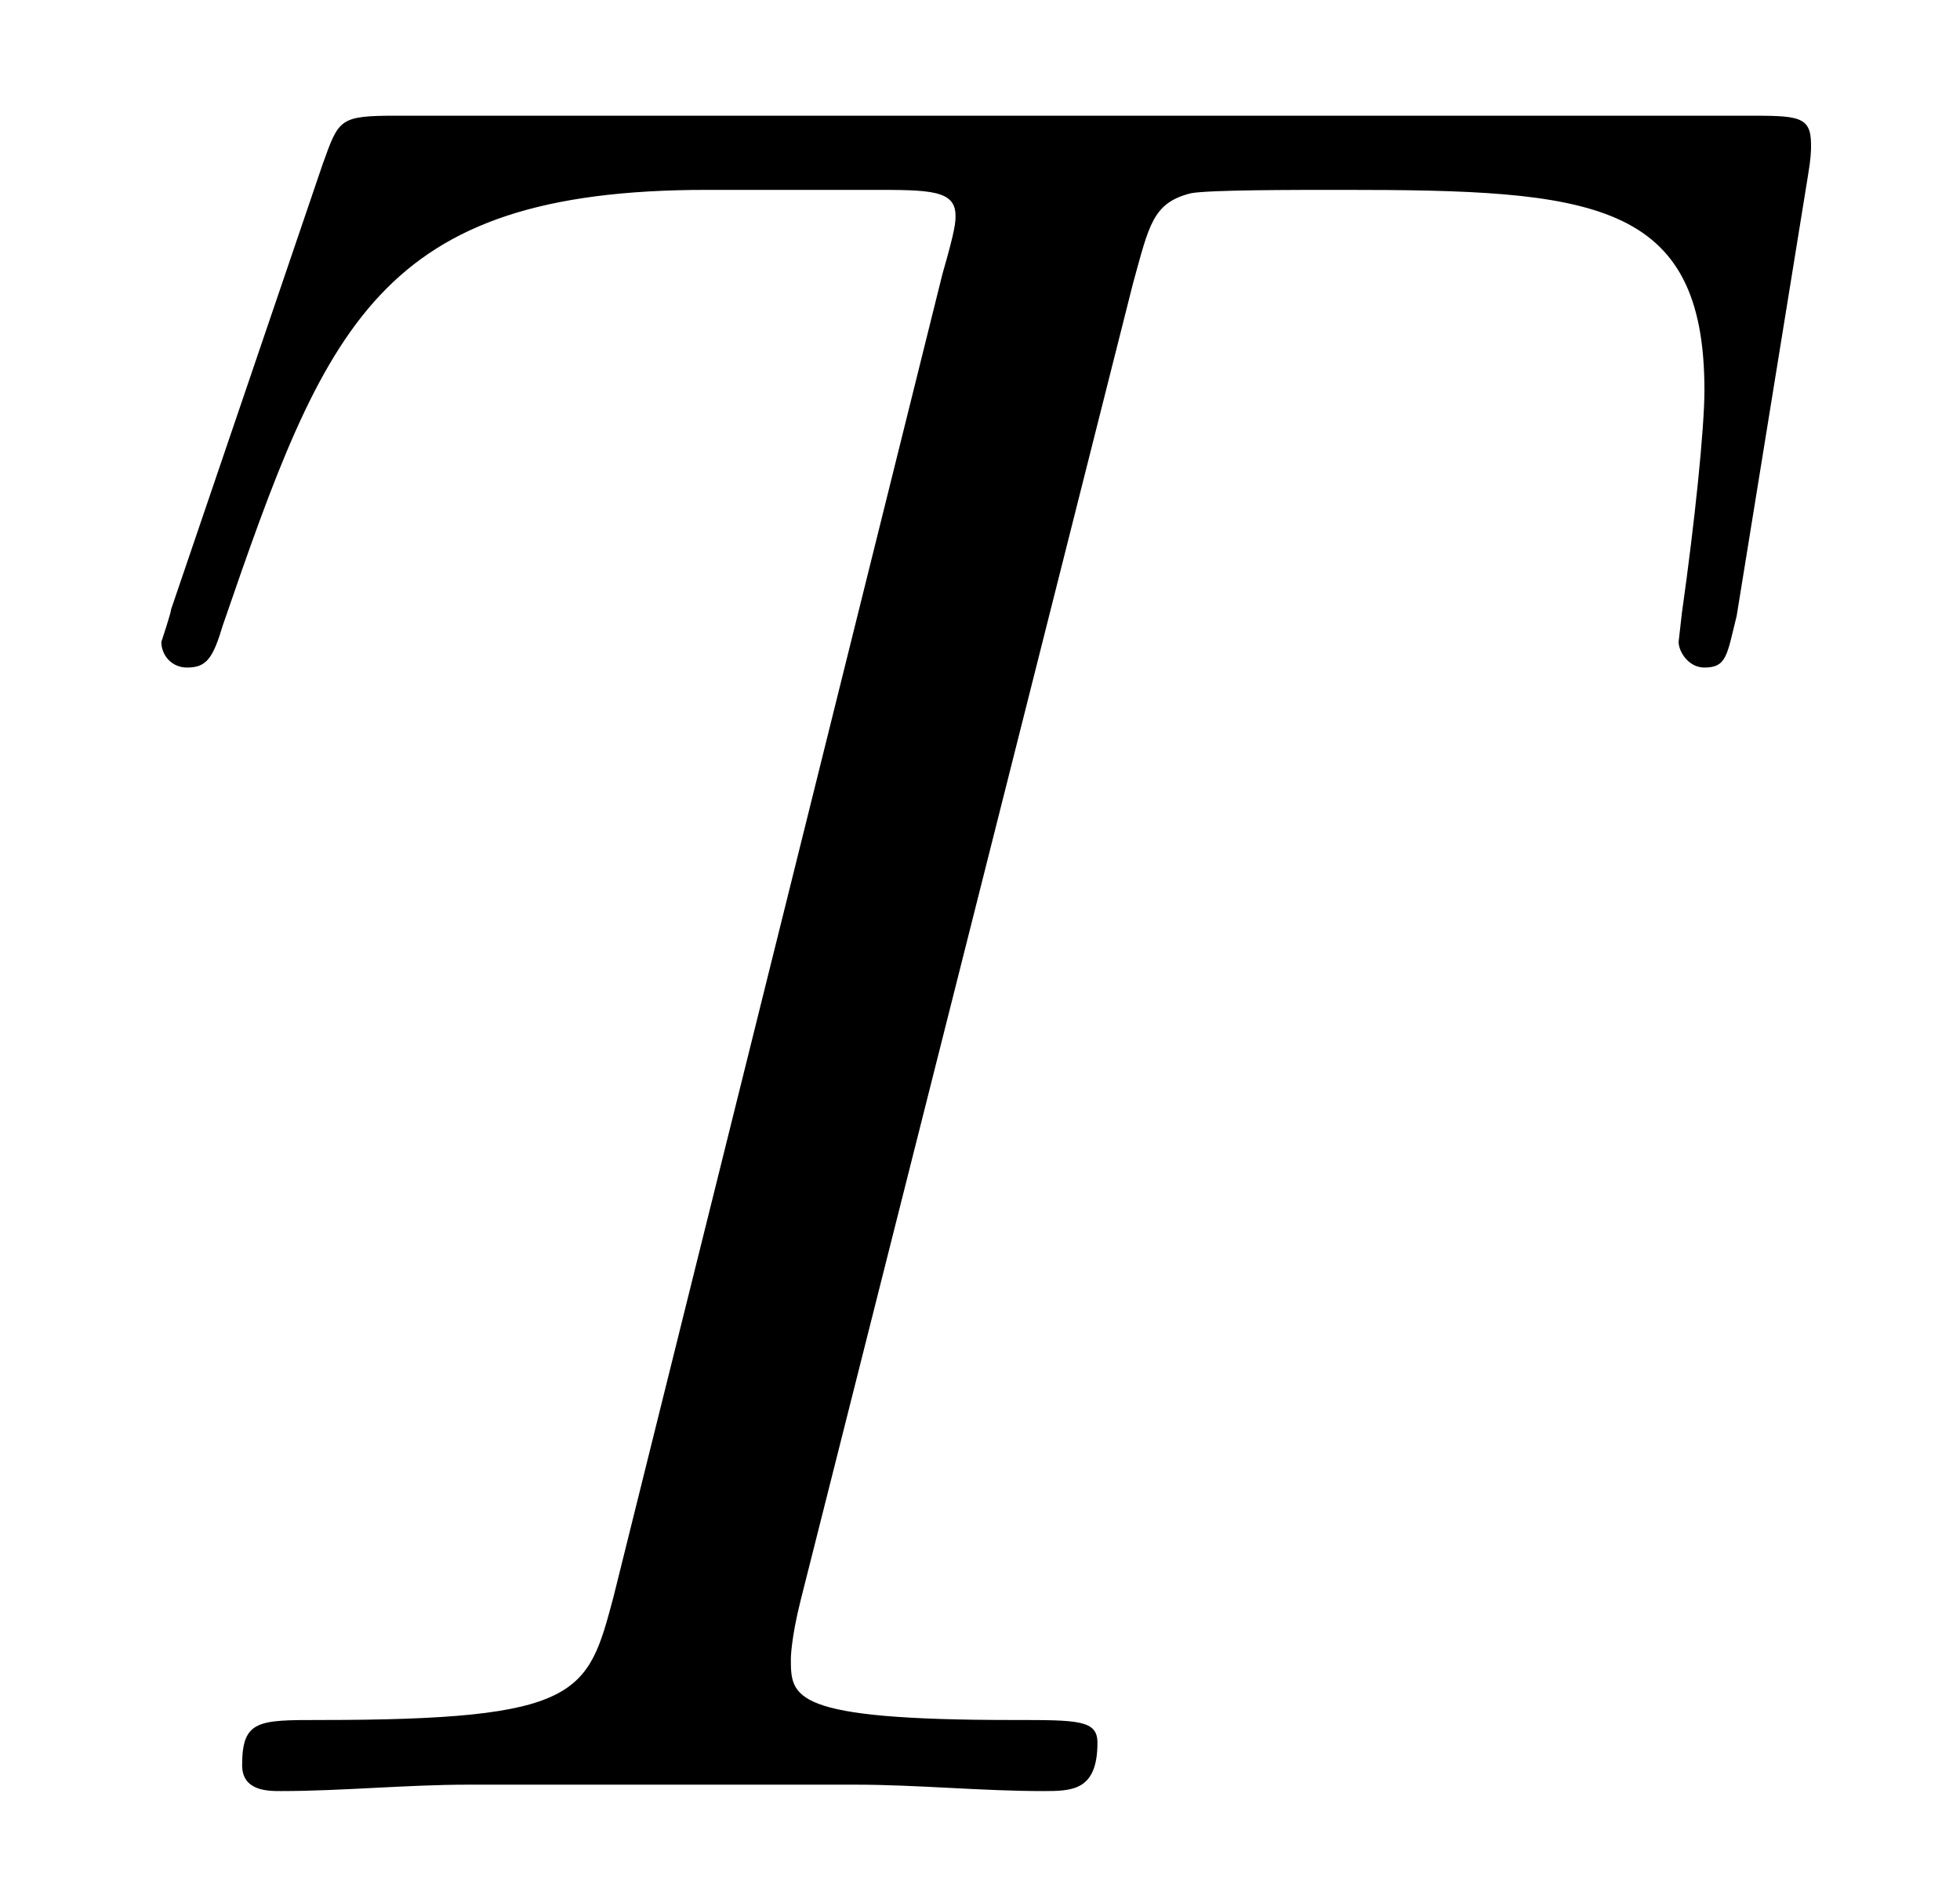
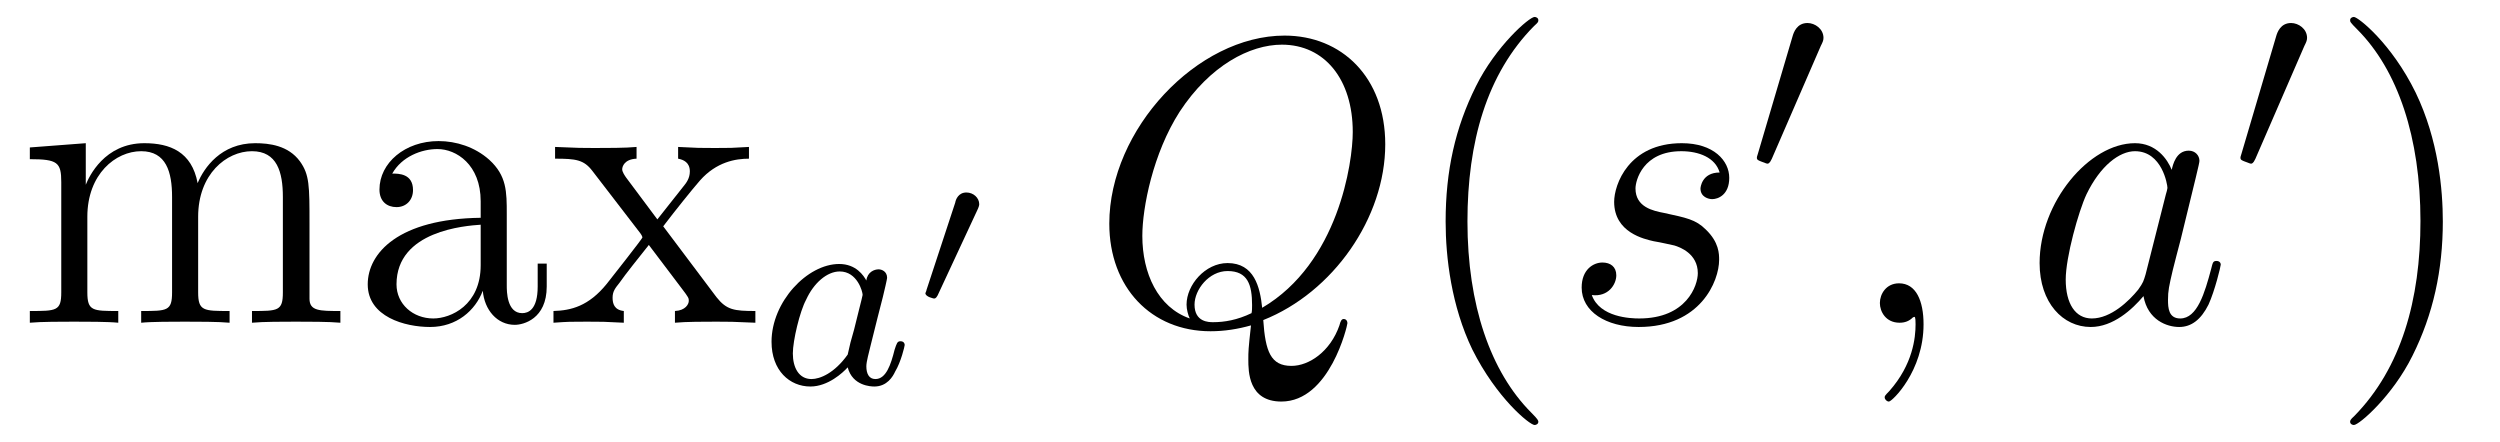
- <svg xmlns="http://www.w3.org/2000/svg" xmlns:xlink="http://www.w3.org/1999/xlink" viewBox="0 0 9.487 9.169" version="1.2">
+ <svg xmlns="http://www.w3.org/2000/svg" xmlns:xlink="http://www.w3.org/1999/xlink" viewBox="0 0 73.328 12.955" version="1.2">
  <defs>
    <g>
      <symbol overflow="visible" id="glyph0-0">
        <path style="stroke:none;" d="" />
      </symbol>
      <symbol overflow="visible" id="glyph0-1">
-         <path style="stroke:none;" d="M 4.984 -7.297 C 5.062 -7.578 5.078 -7.688 5.266 -7.734 C 5.359 -7.75 5.75 -7.75 6 -7.75 C 7.203 -7.75 7.75 -7.703 7.75 -6.781 C 7.75 -6.594 7.703 -6.141 7.641 -5.703 L 7.625 -5.562 C 7.625 -5.516 7.672 -5.438 7.75 -5.438 C 7.859 -5.438 7.859 -5.5 7.906 -5.688 L 8.25 -7.812 C 8.266 -7.906 8.266 -7.938 8.266 -7.969 C 8.266 -8.109 8.203 -8.109 7.953 -8.109 L 1.422 -8.109 C 1.141 -8.109 1.141 -8.094 1.062 -7.875 L 0.328 -5.719 C 0.328 -5.703 0.281 -5.562 0.281 -5.562 C 0.281 -5.5 0.328 -5.438 0.406 -5.438 C 0.5 -5.438 0.531 -5.484 0.578 -5.641 C 1.078 -7.094 1.328 -7.75 2.922 -7.75 L 3.719 -7.75 C 4 -7.75 4.125 -7.75 4.125 -7.625 C 4.125 -7.594 4.125 -7.562 4.062 -7.344 L 2.469 -0.938 C 2.344 -0.469 2.312 -0.344 1.047 -0.344 C 0.75 -0.344 0.672 -0.344 0.672 -0.125 C 0.672 0 0.797 0 0.859 0 C 1.156 0 1.469 -0.031 1.766 -0.031 L 3.641 -0.031 C 3.938 -0.031 4.25 0 4.547 0 C 4.688 0 4.812 0 4.812 -0.234 C 4.812 -0.344 4.719 -0.344 4.406 -0.344 C 3.328 -0.344 3.328 -0.453 3.328 -0.641 C 3.328 -0.641 3.328 -0.734 3.375 -0.922 Z M 4.984 -7.297 " />
+         <path style="stroke:none;" d="M 8.578 -2.906 C 8.578 -4.016 8.578 -4.344 8.297 -4.734 C 7.953 -5.203 7.391 -5.266 6.984 -5.266 C 5.984 -5.266 5.484 -4.547 5.297 -4.094 C 5.125 -5.016 4.484 -5.266 3.734 -5.266 C 2.562 -5.266 2.109 -4.281 2.016 -4.047 L 2.016 -5.266 L 0.375 -5.141 L 0.375 -4.797 C 1.188 -4.797 1.297 -4.703 1.297 -4.125 L 1.297 -0.891 C 1.297 -0.344 1.156 -0.344 0.375 -0.344 L 0.375 0 C 0.688 -0.031 1.344 -0.031 1.672 -0.031 C 2.016 -0.031 2.672 -0.031 2.969 0 L 2.969 -0.344 C 2.219 -0.344 2.062 -0.344 2.062 -0.891 L 2.062 -3.109 C 2.062 -4.359 2.891 -5.031 3.641 -5.031 C 4.375 -5.031 4.547 -4.422 4.547 -3.688 L 4.547 -0.891 C 4.547 -0.344 4.406 -0.344 3.641 -0.344 L 3.641 0 C 3.938 -0.031 4.594 -0.031 4.922 -0.031 C 5.266 -0.031 5.922 -0.031 6.234 0 L 6.234 -0.344 C 5.469 -0.344 5.312 -0.344 5.312 -0.891 L 5.312 -3.109 C 5.312 -4.359 6.141 -5.031 6.891 -5.031 C 7.625 -5.031 7.797 -4.422 7.797 -3.688 L 7.797 -0.891 C 7.797 -0.344 7.656 -0.344 6.891 -0.344 L 6.891 0 C 7.203 -0.031 7.844 -0.031 8.172 -0.031 C 8.516 -0.031 9.172 -0.031 9.484 0 L 9.484 -0.344 C 8.875 -0.344 8.578 -0.344 8.578 -0.703 Z M 8.578 -2.906 " />
+       </symbol>
+       <symbol overflow="visible" id="glyph0-2">
+         <path style="stroke:none;" d="M 4.609 -3.188 C 4.609 -3.844 4.609 -4.312 4.094 -4.781 C 3.672 -5.156 3.125 -5.328 2.609 -5.328 C 1.625 -5.328 0.875 -4.688 0.875 -3.906 C 0.875 -3.562 1.094 -3.391 1.375 -3.391 C 1.656 -3.391 1.859 -3.594 1.859 -3.891 C 1.859 -4.375 1.438 -4.375 1.25 -4.375 C 1.531 -4.875 2.109 -5.094 2.578 -5.094 C 3.125 -5.094 3.844 -4.641 3.844 -3.562 L 3.844 -3.078 C 1.438 -3.047 0.531 -2.047 0.531 -1.125 C 0.531 -0.172 1.625 0.125 2.359 0.125 C 3.141 0.125 3.688 -0.359 3.906 -0.938 C 3.953 -0.375 4.328 0.062 4.844 0.062 C 5.094 0.062 5.781 -0.109 5.781 -1.062 L 5.781 -1.734 L 5.516 -1.734 L 5.516 -1.062 C 5.516 -0.375 5.234 -0.281 5.062 -0.281 C 4.609 -0.281 4.609 -0.922 4.609 -1.094 Z M 3.844 -1.688 C 3.844 -0.516 2.969 -0.125 2.453 -0.125 C 1.859 -0.125 1.375 -0.547 1.375 -1.125 C 1.375 -2.703 3.406 -2.844 3.844 -2.875 Z M 3.844 -1.688 " />
+       </symbol>
+       <symbol overflow="visible" id="glyph0-3">
+         <path style="stroke:none;" d="M 3.344 -2.828 C 3.688 -3.281 4.203 -3.922 4.422 -4.172 C 4.906 -4.719 5.469 -4.812 5.859 -4.812 L 5.859 -5.156 C 5.344 -5.125 5.312 -5.125 4.859 -5.125 C 4.406 -5.125 4.375 -5.125 3.781 -5.156 L 3.781 -4.812 C 3.938 -4.781 4.125 -4.703 4.125 -4.438 C 4.125 -4.234 4.016 -4.094 3.938 -4 L 3.172 -3.031 L 2.25 -4.266 C 2.219 -4.312 2.141 -4.422 2.141 -4.5 C 2.141 -4.578 2.203 -4.797 2.562 -4.812 L 2.562 -5.156 C 2.266 -5.125 1.656 -5.125 1.328 -5.125 C 0.938 -5.125 0.906 -5.125 0.172 -5.156 L 0.172 -4.812 C 0.781 -4.812 1.016 -4.781 1.266 -4.453 L 2.672 -2.625 C 2.688 -2.609 2.734 -2.531 2.734 -2.5 C 2.734 -2.469 1.812 -1.297 1.688 -1.141 C 1.156 -0.484 0.641 -0.359 0.125 -0.344 L 0.125 0 C 0.578 -0.031 0.594 -0.031 1.109 -0.031 C 1.562 -0.031 1.594 -0.031 2.188 0 L 2.188 -0.344 C 1.906 -0.375 1.859 -0.562 1.859 -0.734 C 1.859 -0.922 1.938 -1.016 2.062 -1.172 C 2.234 -1.422 2.625 -1.906 2.922 -2.281 L 3.891 -1 C 4.094 -0.734 4.094 -0.719 4.094 -0.641 C 4.094 -0.547 4 -0.359 3.688 -0.344 L 3.688 0 C 4 -0.031 4.578 -0.031 4.906 -0.031 C 5.312 -0.031 5.328 -0.031 6.047 0 L 6.047 -0.344 C 5.422 -0.344 5.203 -0.375 4.906 -0.75 Z M 3.344 -2.828 " />
+       </symbol>
+       <symbol overflow="visible" id="glyph0-4">
+         <path style="stroke:none;" d="M 3.891 2.906 C 3.891 2.875 3.891 2.844 3.688 2.641 C 2.484 1.438 1.812 -0.531 1.812 -2.969 C 1.812 -5.297 2.375 -7.297 3.766 -8.703 C 3.891 -8.812 3.891 -8.828 3.891 -8.875 C 3.891 -8.938 3.828 -8.969 3.781 -8.969 C 3.625 -8.969 2.641 -8.109 2.062 -6.938 C 1.453 -5.719 1.172 -4.453 1.172 -2.969 C 1.172 -1.906 1.344 -0.484 1.953 0.781 C 2.672 2.219 3.641 3 3.781 3 C 3.828 3 3.891 2.969 3.891 2.906 Z M 3.891 2.906 " />
+       </symbol>
+       <symbol overflow="visible" id="glyph0-5">
+         <path style="stroke:none;" d="M 3.375 -2.969 C 3.375 -3.891 3.25 -5.359 2.578 -6.75 C 1.875 -8.188 0.891 -8.969 0.766 -8.969 C 0.719 -8.969 0.656 -8.938 0.656 -8.875 C 0.656 -8.828 0.656 -8.812 0.859 -8.609 C 2.062 -7.406 2.719 -5.422 2.719 -2.984 C 2.719 -0.672 2.156 1.328 0.781 2.734 C 0.656 2.844 0.656 2.875 0.656 2.906 C 0.656 2.969 0.719 3 0.766 3 C 0.922 3 1.906 2.141 2.484 0.969 C 3.094 -0.25 3.375 -1.547 3.375 -2.969 Z M 3.375 -2.969 " />
+       </symbol>
+       <symbol overflow="visible" id="glyph1-0">
+         <path style="stroke:none;" d="" />
+       </symbol>
+       <symbol overflow="visible" id="glyph1-1">
+         <path style="stroke:none;" d="M 3.125 -3.031 C 3.047 -3.172 2.828 -3.516 2.328 -3.516 C 1.391 -3.516 0.344 -2.406 0.344 -1.234 C 0.344 -0.391 0.875 0.078 1.484 0.078 C 2 0.078 2.438 -0.328 2.578 -0.484 C 2.719 0.062 3.266 0.078 3.359 0.078 C 3.734 0.078 3.906 -0.219 3.969 -0.359 C 4.141 -0.641 4.25 -1.109 4.25 -1.141 C 4.25 -1.188 4.219 -1.25 4.125 -1.25 C 4.031 -1.25 4.016 -1.188 3.953 -1 C 3.844 -0.562 3.703 -0.141 3.391 -0.141 C 3.203 -0.141 3.125 -0.297 3.125 -0.516 C 3.125 -0.656 3.203 -0.922 3.25 -1.125 C 3.297 -1.328 3.422 -1.797 3.453 -1.938 L 3.609 -2.547 C 3.656 -2.734 3.734 -3.078 3.734 -3.109 C 3.734 -3.297 3.578 -3.359 3.484 -3.359 C 3.359 -3.359 3.156 -3.281 3.125 -3.031 Z M 2.578 -0.859 C 2.188 -0.312 1.766 -0.141 1.516 -0.141 C 1.141 -0.141 0.969 -0.484 0.969 -0.891 C 0.969 -1.266 1.172 -2.125 1.359 -2.469 C 1.578 -2.953 1.969 -3.297 2.344 -3.297 C 2.859 -3.297 3.016 -2.703 3.016 -2.609 C 3.016 -2.578 2.812 -1.797 2.766 -1.594 C 2.656 -1.219 2.656 -1.203 2.578 -0.859 Z M 2.578 -0.859 " />
+       </symbol>
+       <symbol overflow="visible" id="glyph2-0">
+         <path style="stroke:none;" d="" />
+       </symbol>
+       <symbol overflow="visible" id="glyph2-1">
+         <path style="stroke:none;" d="M 1.875 -2.812 C 1.922 -2.906 1.938 -2.969 1.938 -3 C 1.938 -3.188 1.766 -3.344 1.562 -3.344 C 1.328 -3.344 1.25 -3.141 1.234 -3.047 L 0.391 -0.484 C 0.391 -0.453 0.359 -0.406 0.359 -0.391 C 0.359 -0.281 0.609 -0.234 0.609 -0.234 C 0.672 -0.234 0.688 -0.281 0.719 -0.328 Z M 1.875 -2.812 " />
+       </symbol>
+       <symbol overflow="visible" id="glyph3-0">
+         <path style="stroke:none;" d="" />
+       </symbol>
+       <symbol overflow="visible" id="glyph3-1">
+         <path style="stroke:none;" d="M 5.094 -0.078 C 7.141 -0.891 8.672 -3.078 8.672 -5.234 C 8.672 -7.203 7.391 -8.422 5.719 -8.422 C 3.156 -8.422 0.578 -5.672 0.578 -2.906 C 0.578 -1.031 1.812 0.25 3.547 0.25 C 3.953 0.25 4.344 0.188 4.734 0.078 C 4.656 0.781 4.656 0.844 4.656 1.078 C 4.656 1.422 4.656 2.312 5.625 2.312 C 7.047 2.312 7.562 0.078 7.562 0.016 C 7.562 -0.062 7.516 -0.109 7.453 -0.109 C 7.391 -0.109 7.359 -0.047 7.328 0.078 C 7.062 0.844 6.438 1.266 5.922 1.266 C 5.312 1.266 5.156 0.844 5.094 -0.078 Z M 2.938 -0.125 C 2 -0.453 1.547 -1.453 1.547 -2.547 C 1.547 -3.375 1.859 -4.969 2.641 -6.188 C 3.531 -7.547 4.703 -8.156 5.641 -8.156 C 6.891 -8.156 7.719 -7.141 7.719 -5.594 C 7.719 -4.703 7.297 -1.75 5.062 -0.438 C 5 -1.047 4.828 -1.75 4.047 -1.75 C 3.391 -1.75 2.844 -1.109 2.844 -0.531 C 2.844 -0.391 2.891 -0.219 2.938 -0.125 Z M 4.75 -0.281 C 4.328 -0.078 3.953 -0.016 3.625 -0.016 C 3.5 -0.016 3.078 -0.016 3.078 -0.531 C 3.078 -0.969 3.5 -1.516 4.047 -1.516 C 4.641 -1.516 4.766 -1.109 4.766 -0.516 C 4.766 -0.438 4.766 -0.344 4.75 -0.281 Z M 4.75 -0.281 " />
+       </symbol>
+       <symbol overflow="visible" id="glyph3-2">
+         <path style="stroke:none;" d="M 2.719 -2.391 C 2.922 -2.359 3.25 -2.281 3.328 -2.266 C 3.484 -2.219 4.016 -2.031 4.016 -1.453 C 4.016 -1.094 3.688 -0.125 2.297 -0.125 C 2.047 -0.125 1.141 -0.156 0.906 -0.812 C 1.391 -0.75 1.625 -1.125 1.625 -1.391 C 1.625 -1.641 1.453 -1.766 1.219 -1.766 C 0.953 -1.766 0.609 -1.562 0.609 -1.031 C 0.609 -0.328 1.328 0.125 2.281 0.125 C 4.094 0.125 4.641 -1.219 4.641 -1.844 C 4.641 -2.016 4.641 -2.359 4.25 -2.734 C 3.953 -3.031 3.672 -3.078 3.031 -3.219 C 2.703 -3.281 2.188 -3.391 2.188 -3.938 C 2.188 -4.172 2.406 -5.031 3.531 -5.031 C 4.047 -5.031 4.531 -4.844 4.656 -4.406 C 4.125 -4.406 4.094 -3.953 4.094 -3.938 C 4.094 -3.688 4.328 -3.625 4.438 -3.625 C 4.609 -3.625 4.938 -3.75 4.938 -4.25 C 4.938 -4.75 4.484 -5.266 3.547 -5.266 C 1.984 -5.266 1.562 -4.047 1.562 -3.547 C 1.562 -2.641 2.453 -2.453 2.719 -2.391 Z M 2.719 -2.391 " />
+       </symbol>
+       <symbol overflow="visible" id="glyph3-3">
+         <path style="stroke:none;" d="M 2.328 0.047 C 2.328 -0.641 2.109 -1.156 1.609 -1.156 C 1.234 -1.156 1.047 -0.844 1.047 -0.578 C 1.047 -0.328 1.219 0 1.625 0 C 1.781 0 1.906 -0.047 2.016 -0.156 C 2.047 -0.172 2.062 -0.172 2.062 -0.172 C 2.094 -0.172 2.094 -0.016 2.094 0.047 C 2.094 0.438 2.016 1.219 1.328 2 C 1.188 2.141 1.188 2.156 1.188 2.188 C 1.188 2.25 1.25 2.312 1.312 2.312 C 1.406 2.312 2.328 1.422 2.328 0.047 Z M 2.328 0.047 " />
+       </symbol>
+       <symbol overflow="visible" id="glyph3-4">
+         <path style="stroke:none;" d="M 3.594 -1.422 C 3.531 -1.219 3.531 -1.188 3.375 -0.969 C 3.109 -0.641 2.578 -0.125 2.016 -0.125 C 1.531 -0.125 1.25 -0.562 1.25 -1.266 C 1.25 -1.922 1.625 -3.266 1.859 -3.766 C 2.266 -4.609 2.828 -5.031 3.281 -5.031 C 4.078 -5.031 4.234 -4.047 4.234 -3.953 C 4.234 -3.938 4.203 -3.797 4.188 -3.766 Z M 4.359 -4.484 C 4.234 -4.797 3.906 -5.266 3.281 -5.266 C 1.938 -5.266 0.484 -3.531 0.484 -1.75 C 0.484 -0.578 1.172 0.125 1.984 0.125 C 2.641 0.125 3.203 -0.391 3.531 -0.781 C 3.656 -0.078 4.219 0.125 4.578 0.125 C 4.938 0.125 5.219 -0.094 5.438 -0.531 C 5.625 -0.938 5.797 -1.656 5.797 -1.703 C 5.797 -1.766 5.75 -1.812 5.672 -1.812 C 5.562 -1.812 5.562 -1.75 5.516 -1.578 C 5.328 -0.875 5.109 -0.125 4.609 -0.125 C 4.266 -0.125 4.25 -0.438 4.25 -0.672 C 4.25 -0.938 4.281 -1.078 4.391 -1.547 C 4.469 -1.844 4.531 -2.109 4.625 -2.453 C 5.062 -4.25 5.172 -4.672 5.172 -4.75 C 5.172 -4.906 5.047 -5.047 4.859 -5.047 C 4.484 -5.047 4.391 -4.625 4.359 -4.484 Z M 4.359 -4.484 " />
+       </symbol>
+       <symbol overflow="visible" id="glyph4-0">
+         <path style="stroke:none;" d="" />
+       </symbol>
+       <symbol overflow="visible" id="glyph4-1">
+         <path style="stroke:none;" d="M 2.109 -3.781 C 2.156 -3.875 2.188 -3.938 2.188 -4.016 C 2.188 -4.281 1.938 -4.453 1.719 -4.453 C 1.406 -4.453 1.312 -4.172 1.281 -4.062 L 0.266 -0.625 C 0.234 -0.531 0.234 -0.516 0.234 -0.5 C 0.234 -0.438 0.281 -0.422 0.359 -0.391 C 0.516 -0.328 0.531 -0.328 0.547 -0.328 C 0.562 -0.328 0.609 -0.328 0.672 -0.469 Z M 2.109 -3.781 " />
      </symbol>
    </g>
+     <clipPath id="clip1">
+       <path d="M 42 0 L 46 0 L 46 12.953 L 42 12.953 Z M 42 0 " />
+     </clipPath>
+     <clipPath id="clip2">
+       <path d="M 68 0 L 72 0 L 72 12.953 L 68 12.953 Z M 68 0 " />
+     </clipPath>
  </defs>
  <g id="surface1">
    <g style="fill:rgb(0%,0%,0%);fill-opacity:1;">
-       <use xlink:href="#glyph0-1" x="0.5" y="8.669" />
+       <use xlink:href="#glyph0-1" x="0.5" y="9.466" />
+       <use xlink:href="#glyph0-2" x="10.255" y="9.466" />
+       <use xlink:href="#glyph0-3" x="16.109" y="9.466" />
+     </g>
+     <g style="fill:rgb(0%,0%,0%);fill-opacity:1;">
+       <use xlink:href="#glyph1-1" x="22.286" y="11.259" />
+     </g>
+     <g style="fill:rgb(0%,0%,0%);fill-opacity:1;">
+       <use xlink:href="#glyph2-1" x="26.784" y="8.99" />
+     </g>
+     <g style="fill:rgb(0%,0%,0%);fill-opacity:1;">
+       <use xlink:href="#glyph3-1" x="31.959" y="9.466" />
+     </g>
+     <g clip-path="url(#clip1)" clip-rule="nonzero">
+       <g style="fill:rgb(0%,0%,0%);fill-opacity:1;">
+         <use xlink:href="#glyph0-4" x="41.23" y="9.466" />
+       </g>
+     </g>
+     <g style="fill:rgb(0%,0%,0%);fill-opacity:1;">
+       <use xlink:href="#glyph3-2" x="45.783" y="9.466" />
+     </g>
+     <g style="fill:rgb(0%,0%,0%);fill-opacity:1;">
+       <use xlink:href="#glyph4-1" x="51.297" y="5.128" />
+     </g>
+     <g style="fill:rgb(0%,0%,0%);fill-opacity:1;">
+       <use xlink:href="#glyph3-3" x="54.092" y="9.466" />
+     </g>
+     <g style="fill:rgb(0%,0%,0%);fill-opacity:1;">
+       <use xlink:href="#glyph3-4" x="59.34" y="9.466" />
+     </g>
+     <g style="fill:rgb(0%,0%,0%);fill-opacity:1;">
+       <use xlink:href="#glyph4-1" x="65.481" y="5.128" />
+     </g>
+     <g clip-path="url(#clip2)" clip-rule="nonzero">
+       <g style="fill:rgb(0%,0%,0%);fill-opacity:1;">
+         <use xlink:href="#glyph0-5" x="68.276" y="9.466" />
+       </g>
    </g>
  </g>
</svg>
